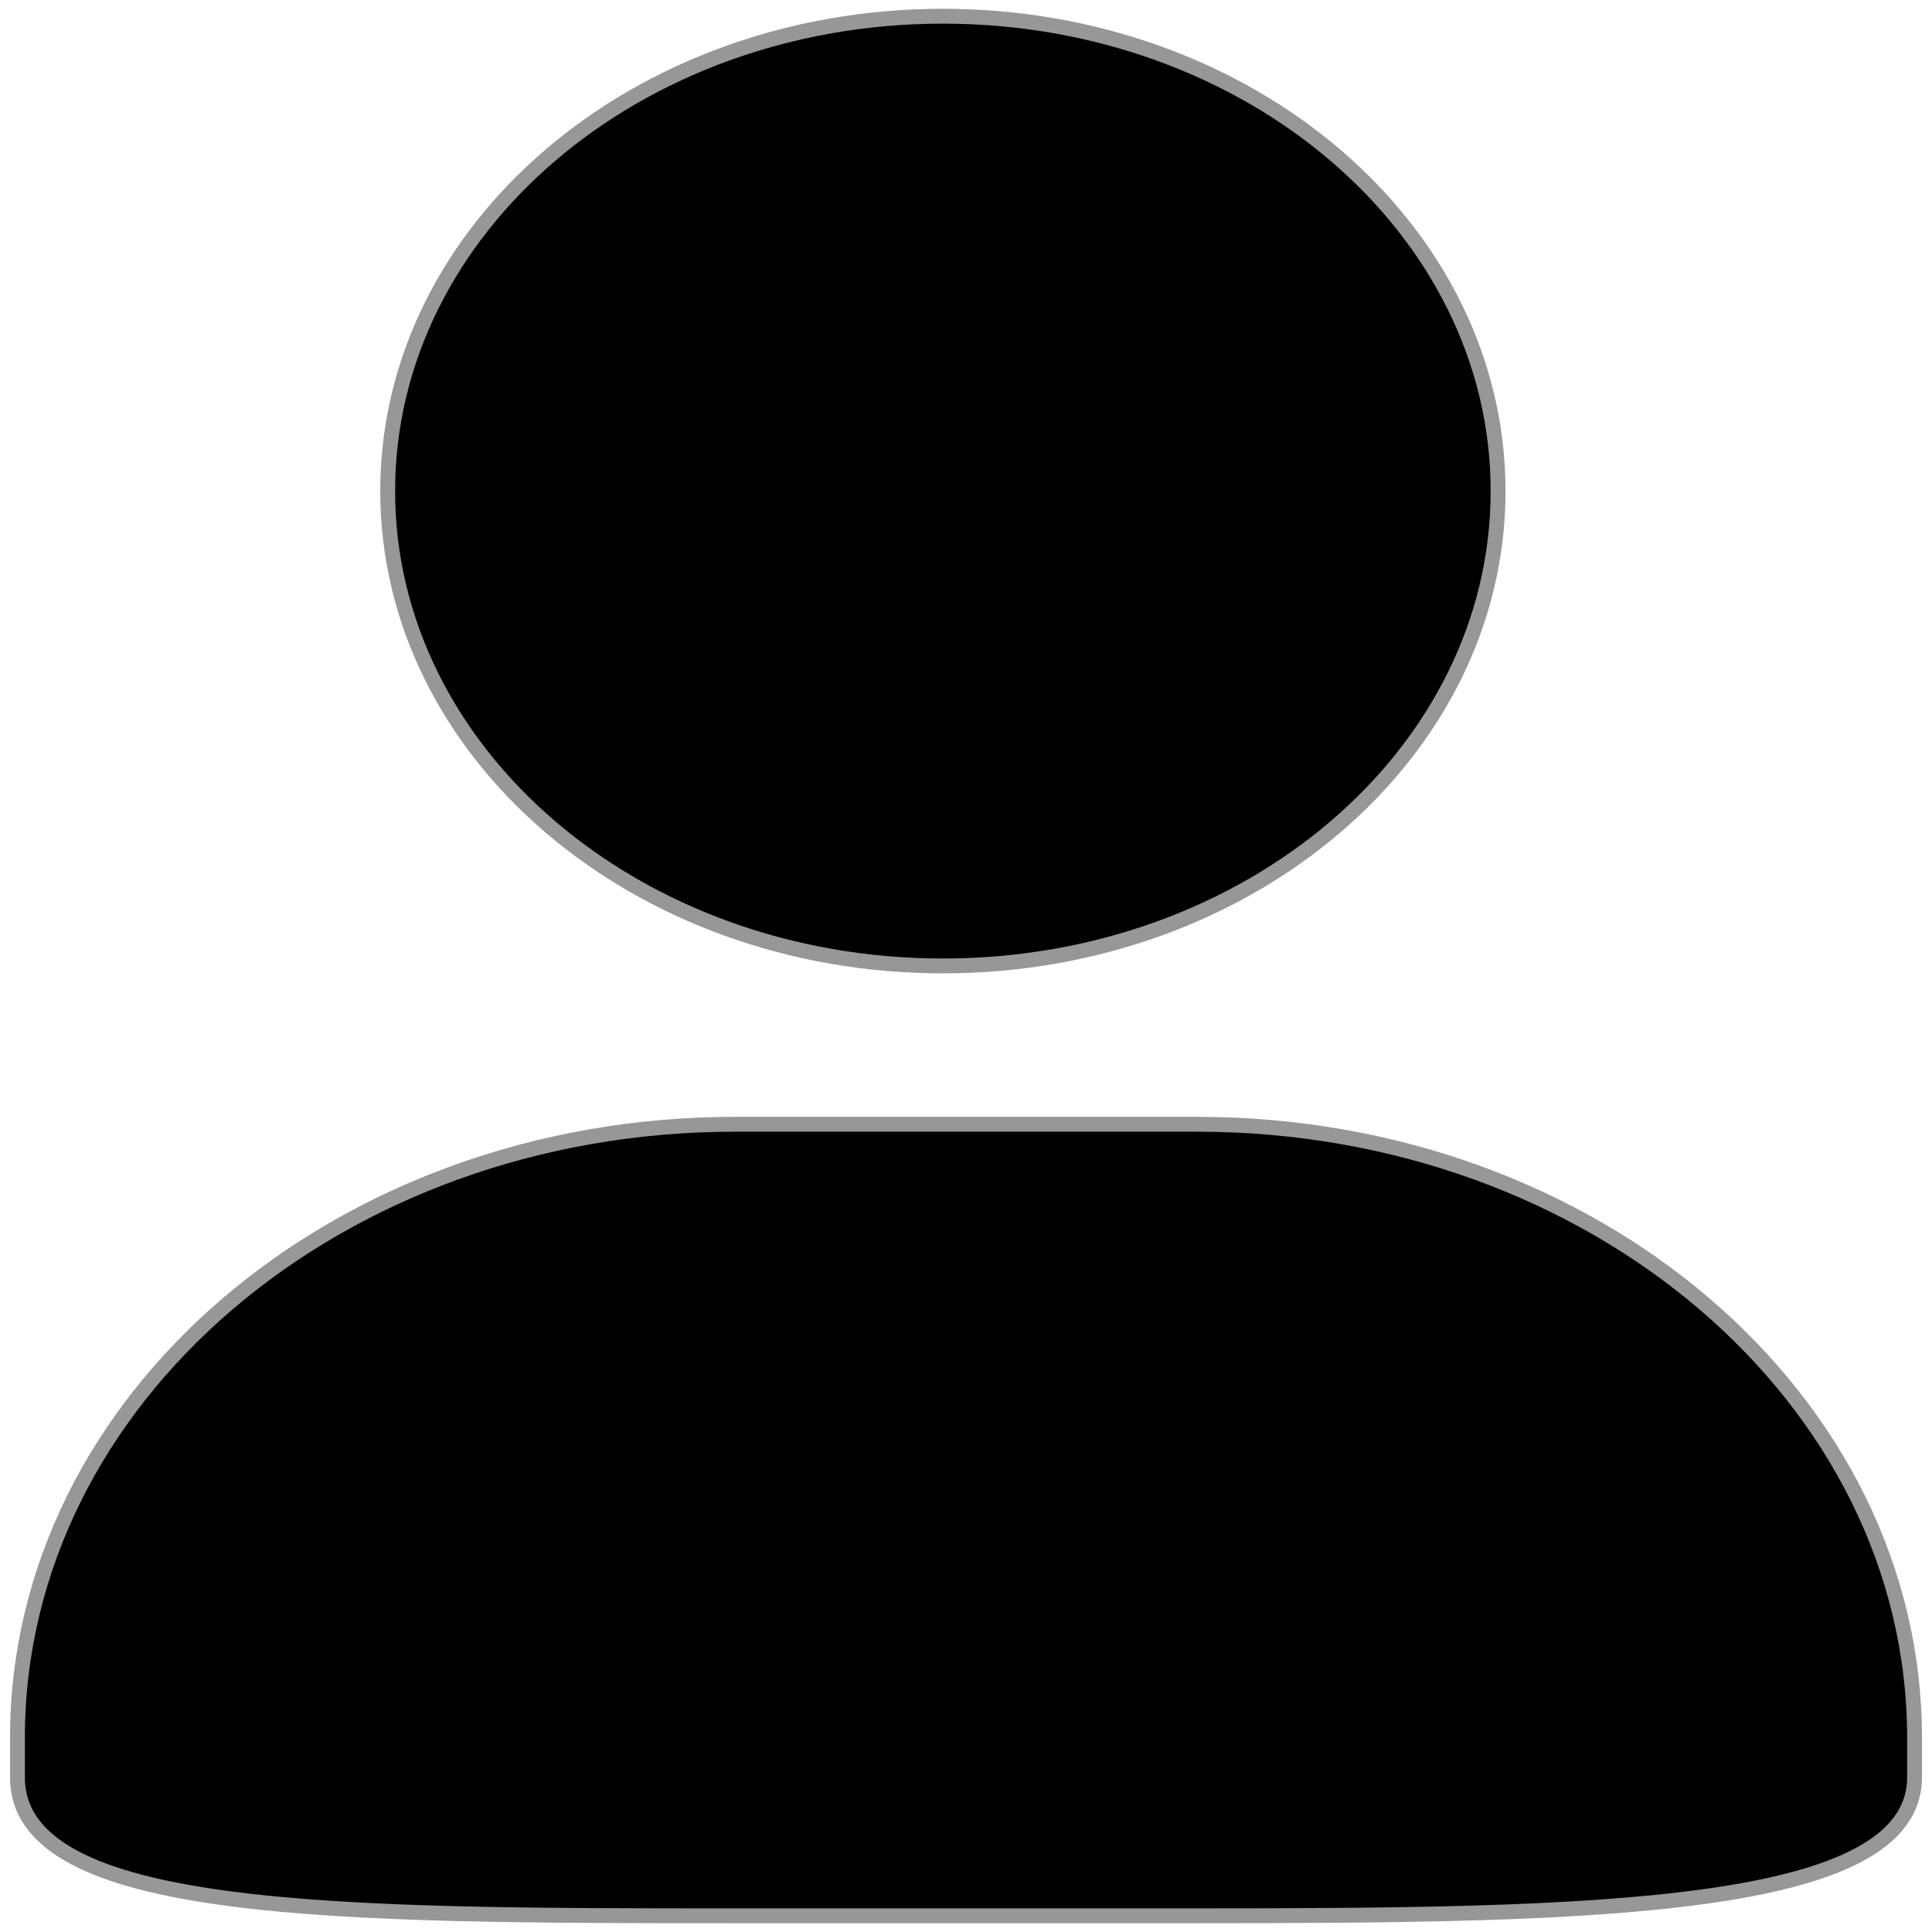
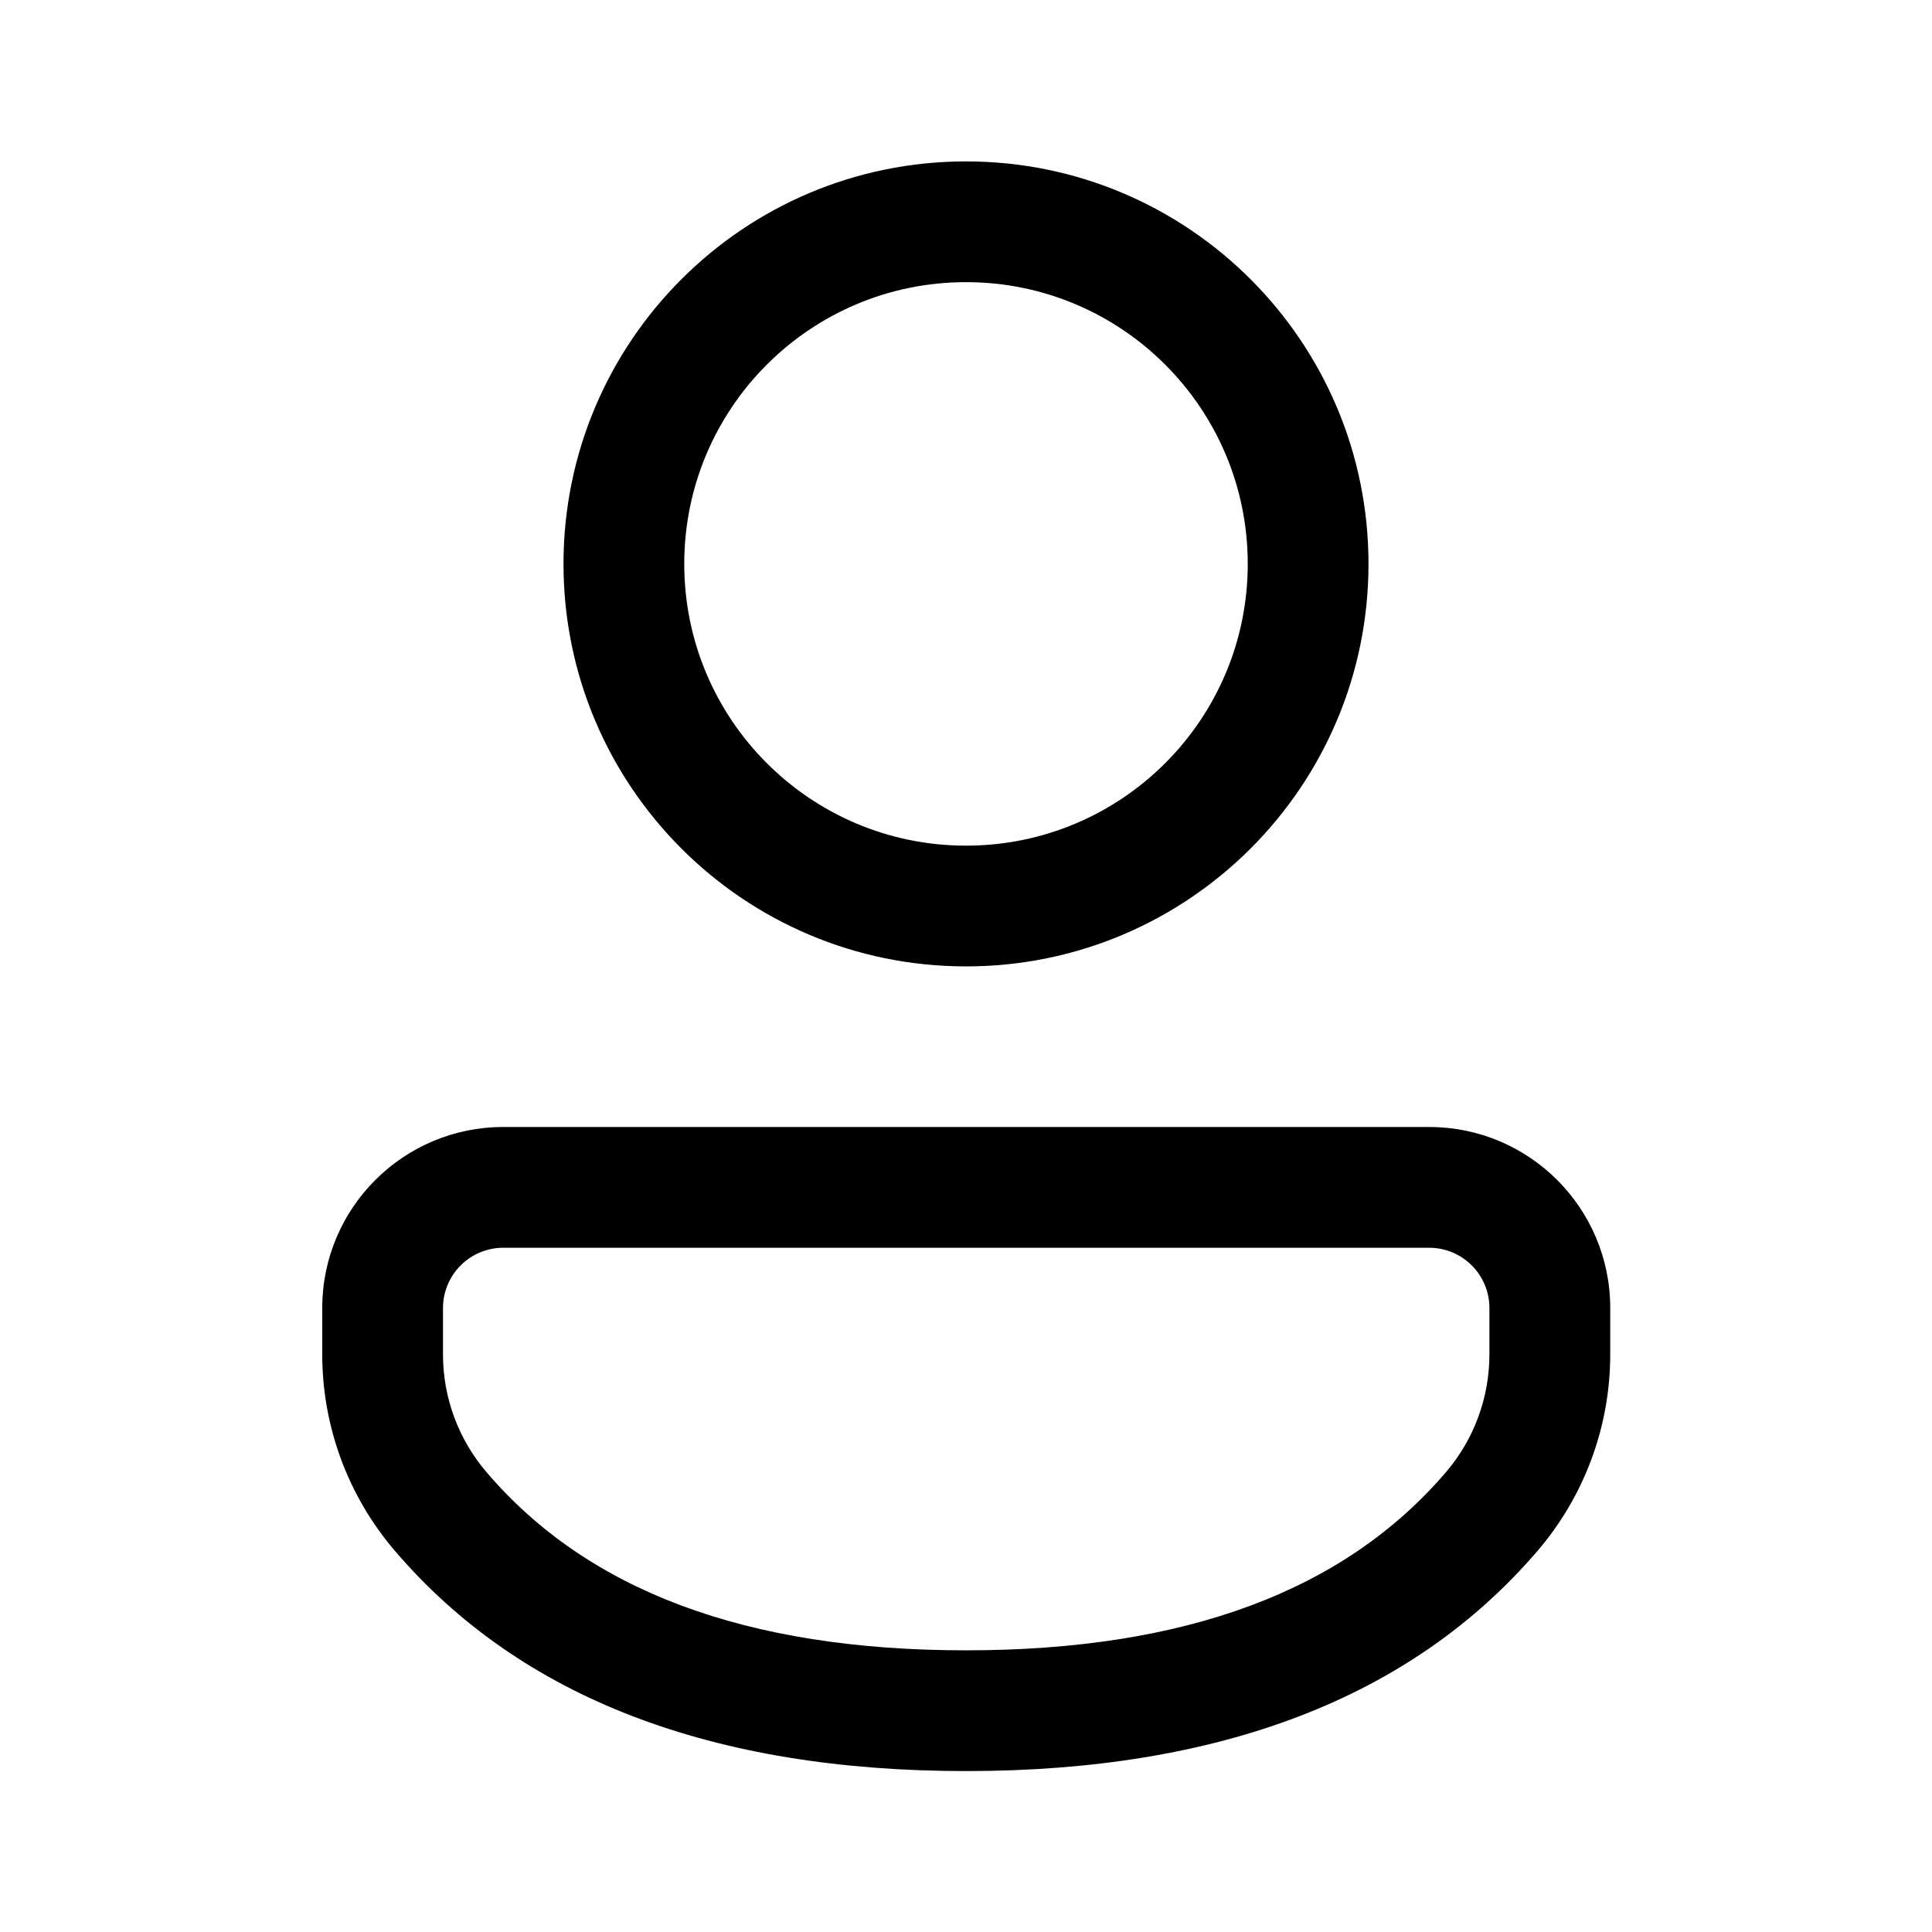
- <svg xmlns="http://www.w3.org/2000/svg" width="130" height="130">
-   <path d="M63.444 64.996c20.633 0 37.359-14.308 37.359-31.953 0-17.649-16.726-31.952-37.359-31.952-20.631 0-37.36 14.303-37.358 31.952 0 17.645 16.727 31.953 37.359 31.953zM80.57 75.65H49.434c-26.652 0-48.26 18.477-48.26 41.27v2.664c0 9.316 21.608 9.325 48.26 9.325H80.57c26.649 0 48.256-.344 48.256-9.325v-2.663c0-22.794-21.605-41.271-48.256-41.271z" stroke="#979797" />
+ <svg xmlns="http://www.w3.org/2000/svg" viewBox="0 0 24 24">
+   <g fill="none">
+     <path d="M17.754 14a2.249 2.249 0 0 1 2.249 2.25v.575c0 .894-.32 1.759-.901 2.438c-1.57 1.833-3.957 2.738-7.102 2.738c-3.146 0-5.532-.905-7.098-2.74a3.75 3.75 0 0 1-.899-2.434v-.578A2.249 2.249 0 0 1 6.253 14h11.501zm0 1.5H6.252a.749.749 0 0 0-.749.75v.577c0 .535.192 1.053.54 1.46c1.253 1.469 3.219 2.214 5.957 2.214s4.706-.745 5.962-2.213a2.25 2.25 0 0 0 .54-1.463v-.576a.749.749 0 0 0-.748-.749zM12 2.005a5 5 0 1 1 0 10a5 5 0 0 1 0-10zm0 1.5a3.5 3.5 0 1 0 0 7a3.5 3.5 0 0 0 0-7z" fill="currentColor" />
+   </g>
</svg>
